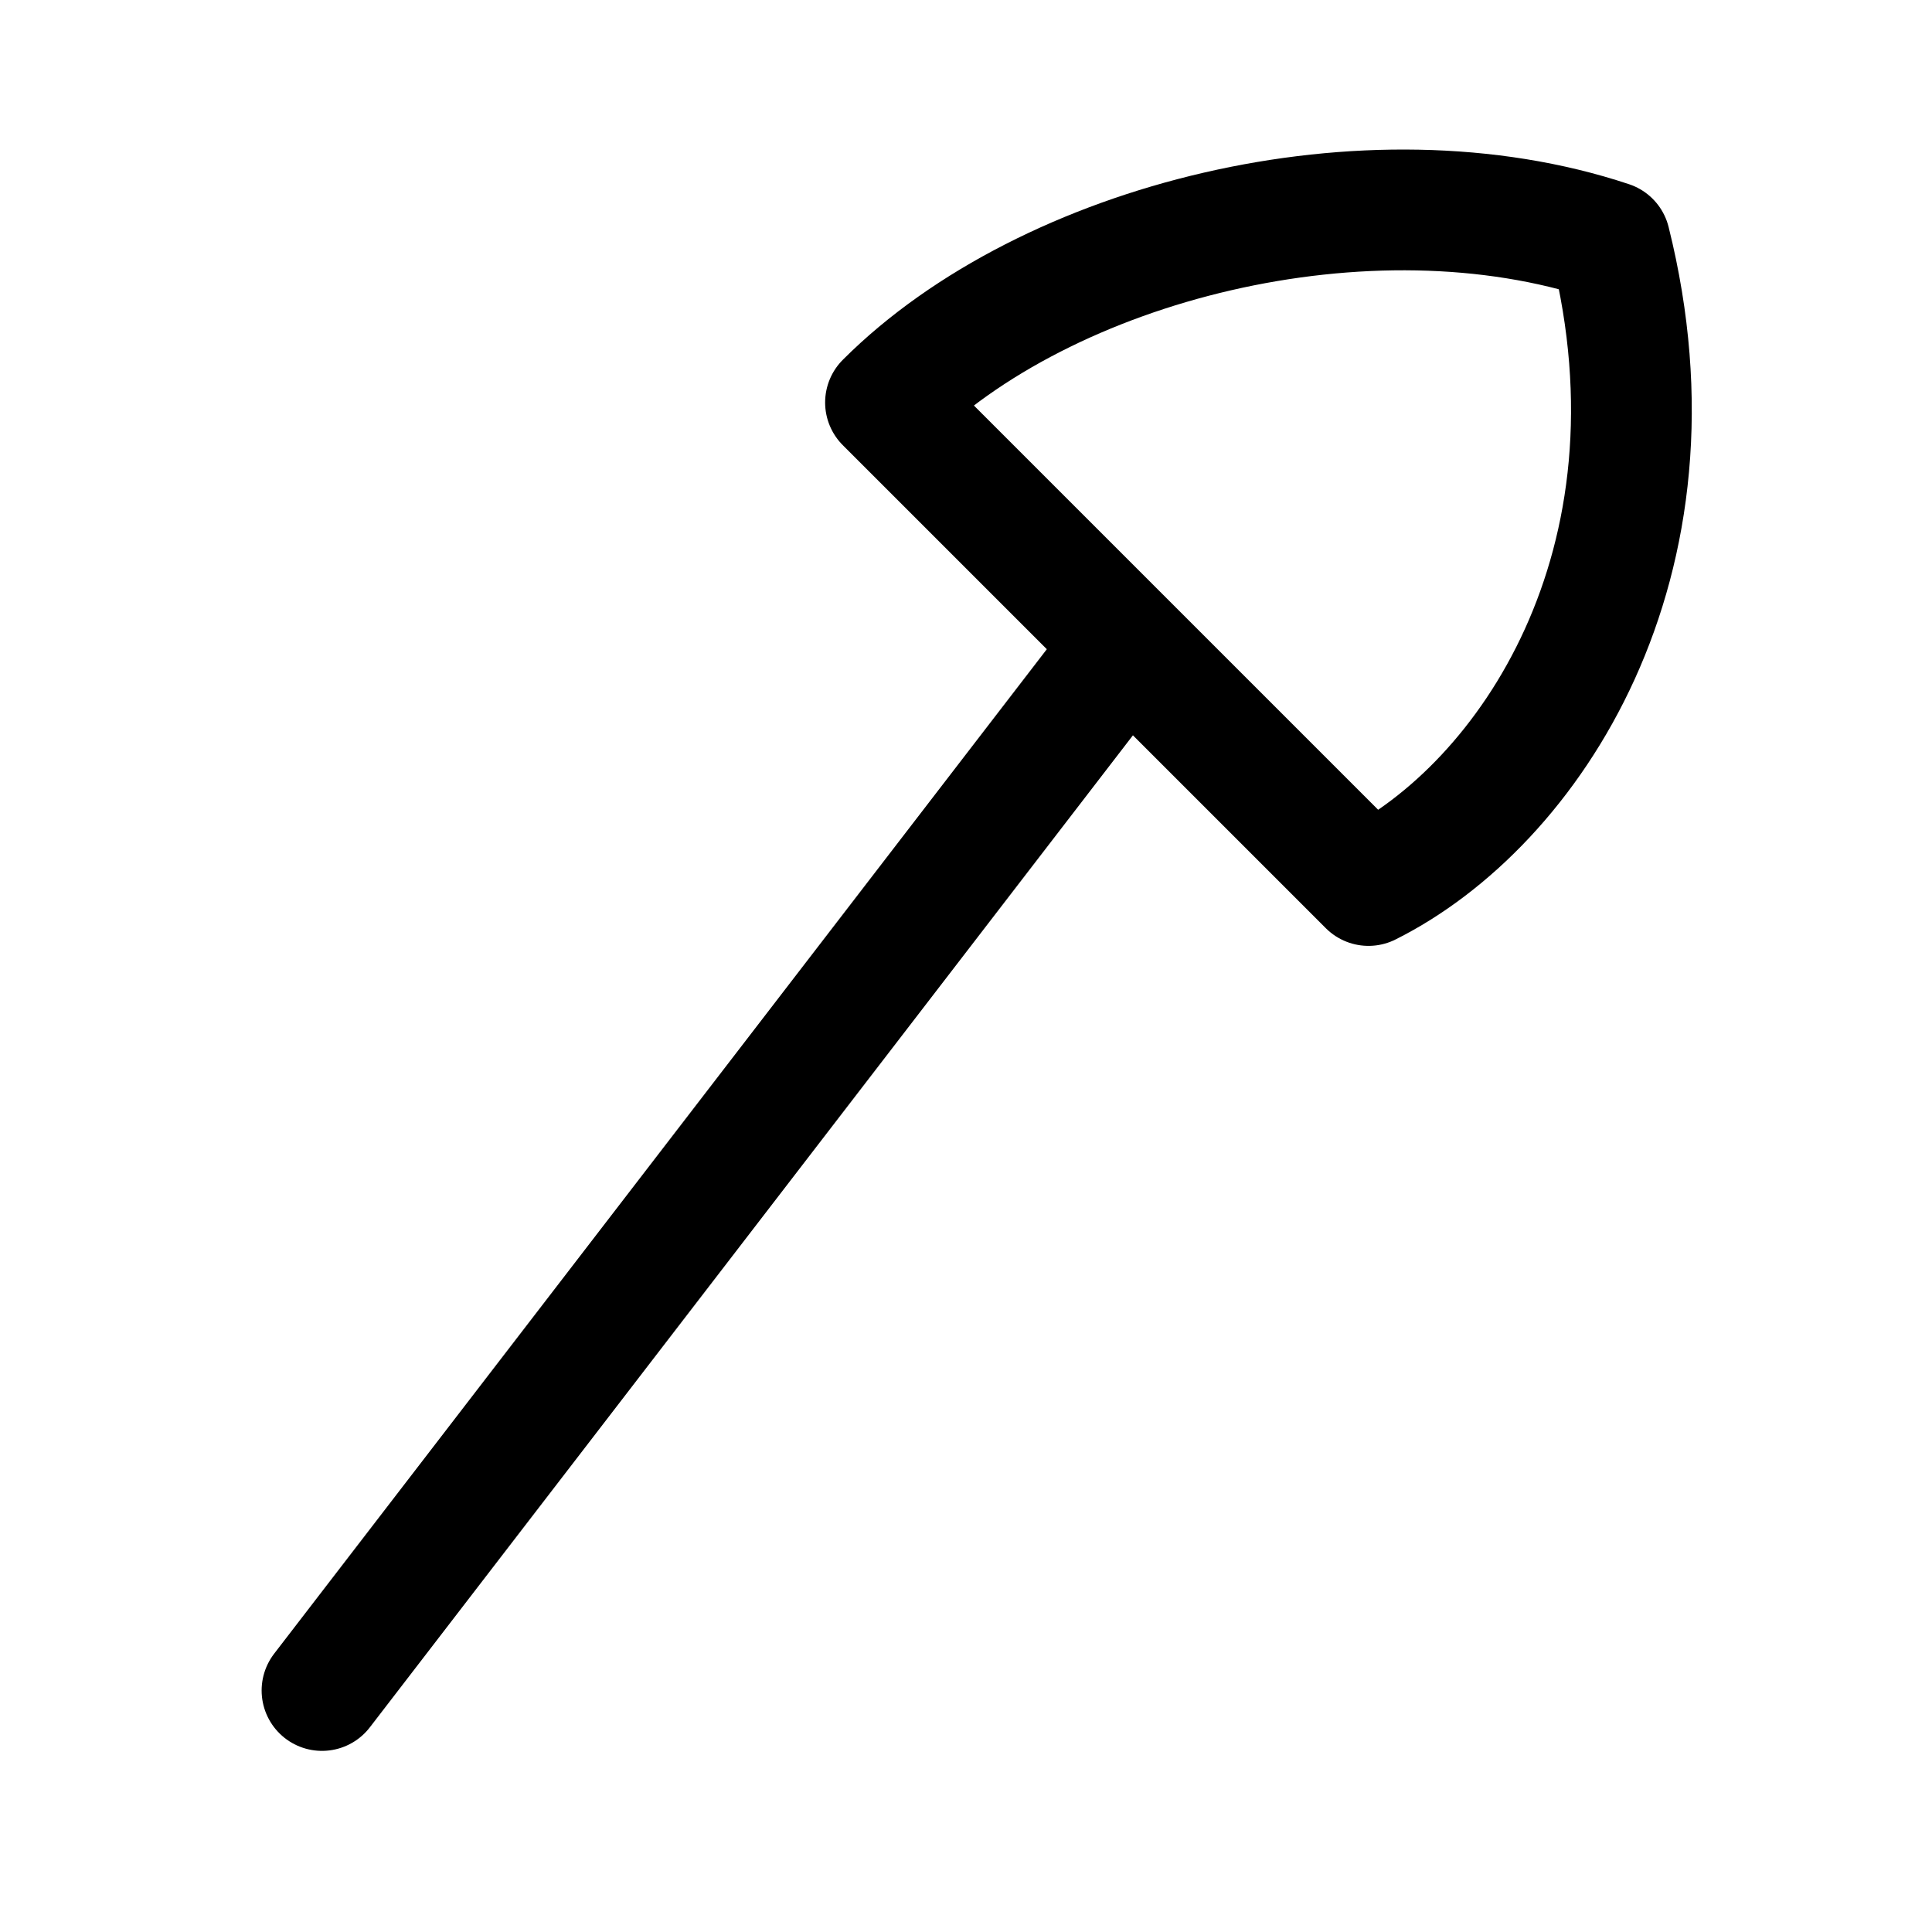
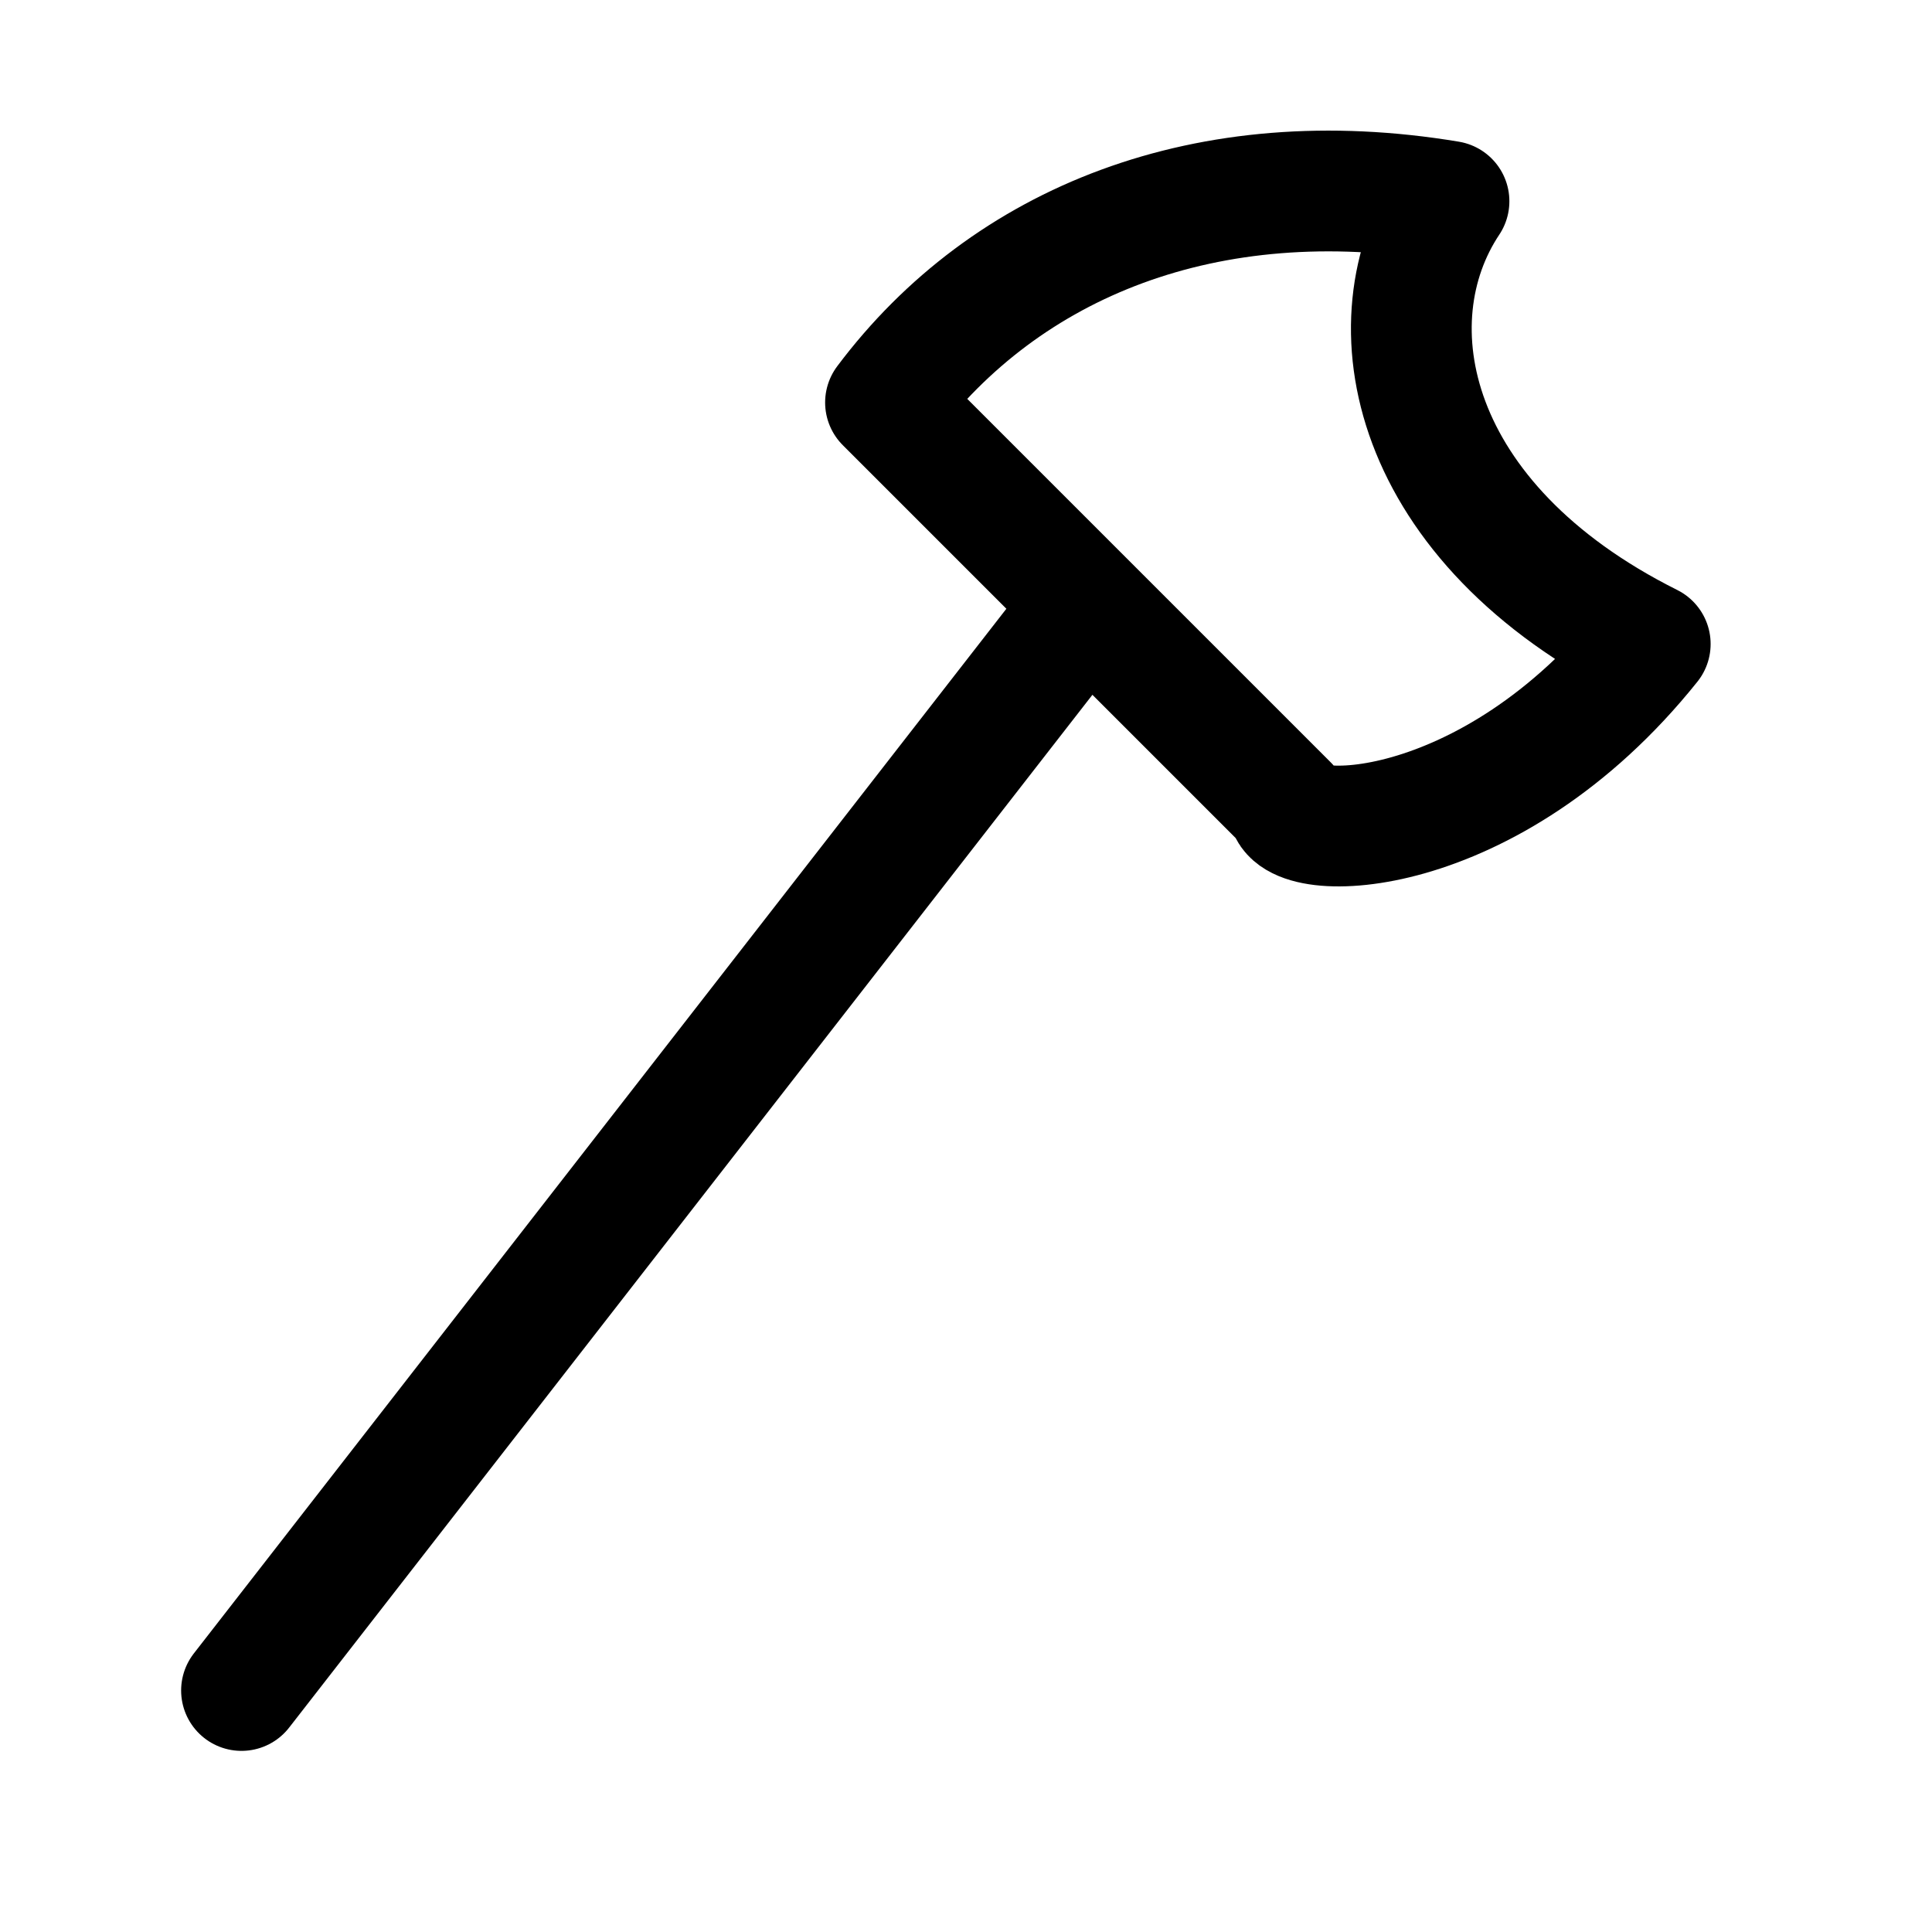
<svg xmlns="http://www.w3.org/2000/svg" width="24" height="24" viewBox="0 0 24 24" fill="none" stroke="currentColor" stroke-width="1.5" stroke-linecap="round" stroke-linejoin="round">
-   <path d="M14 8L4 21M11 5l6 6c2-1 4-4 3-8-3-1-7 0-9 2z" />
+   <path d="M13.5 7.5L3 21M11 5l2.5 2.5L16 10M11 5c1.5-2 4-3 7-2.5-1 1.5-.5 4 2.5 5.5-2 2.5-4.5 2.5-4.5 2" />
</svg>
